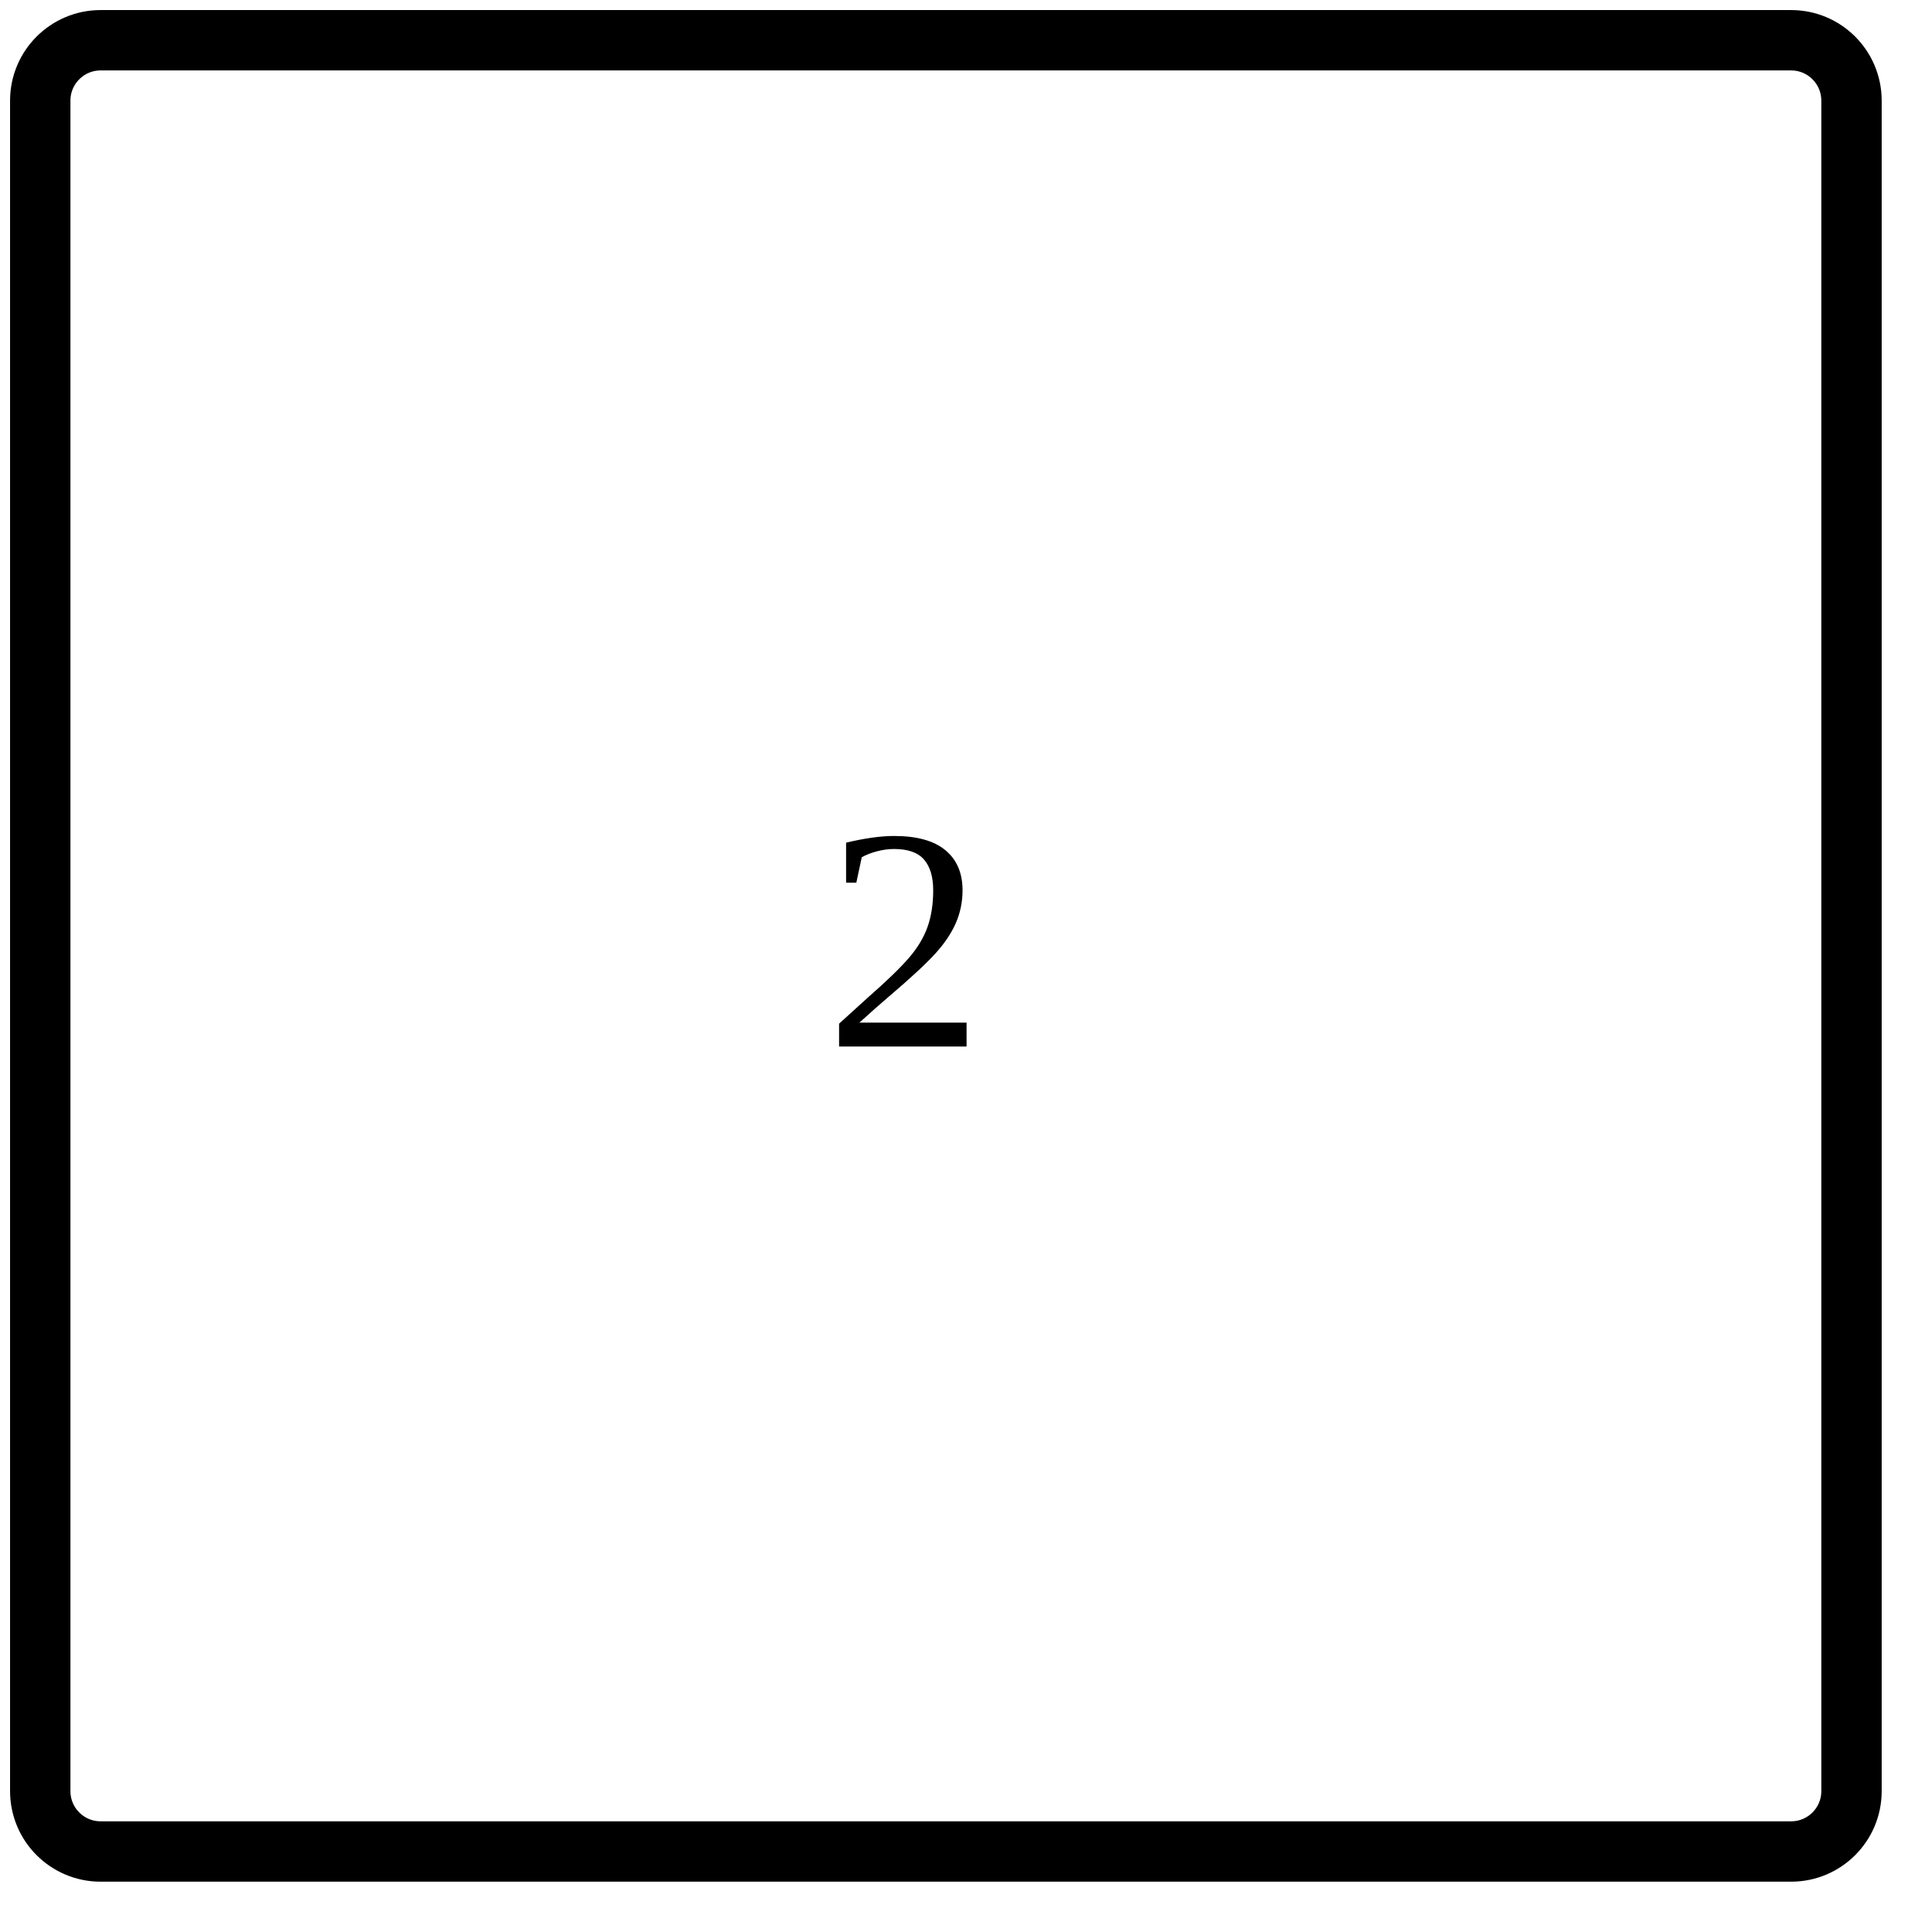
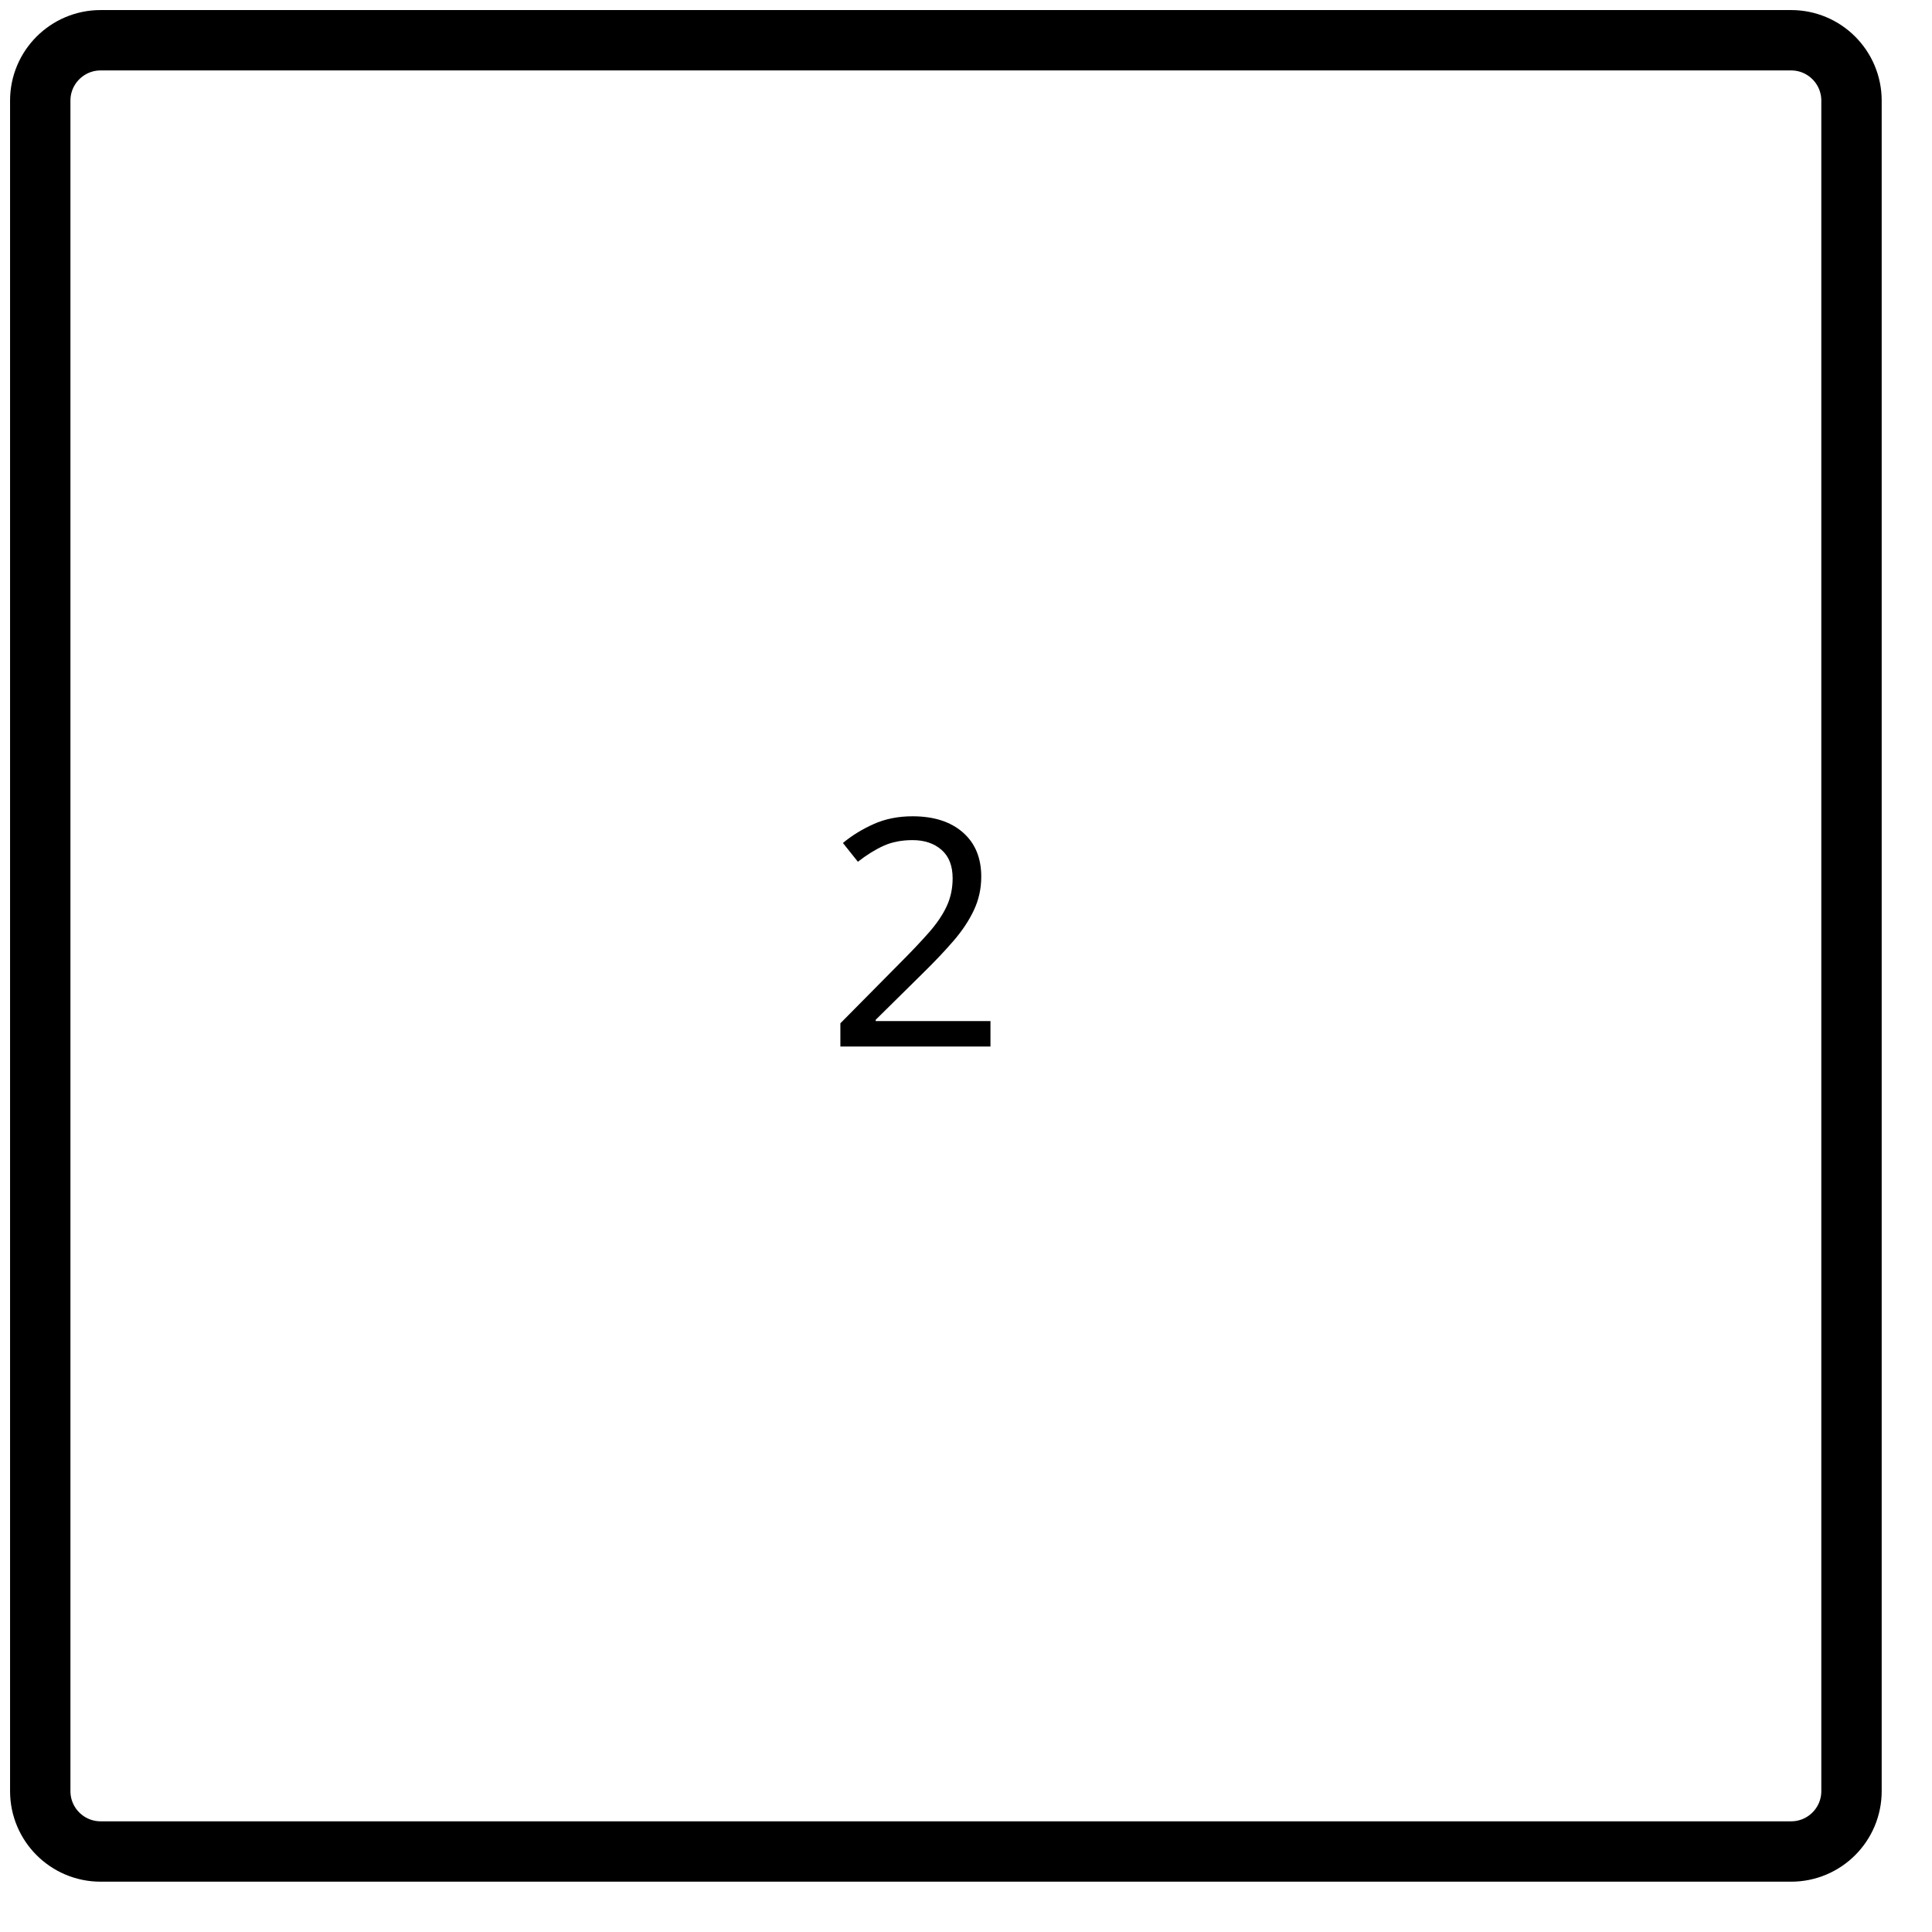
<svg xmlns="http://www.w3.org/2000/svg" version="1.1" viewBox="0 0 960 960">
-   <style type="text/css">text{font-size:158px;}</style>
+   <style type="text/css">text{font:158px sans-serif;}</style>
  <rect x="20" y="20" width="900" height="900" stroke="black" stroke-width="30" rx="30" fill="none" />
  <text x="410" y="520">2</text>
</svg>
